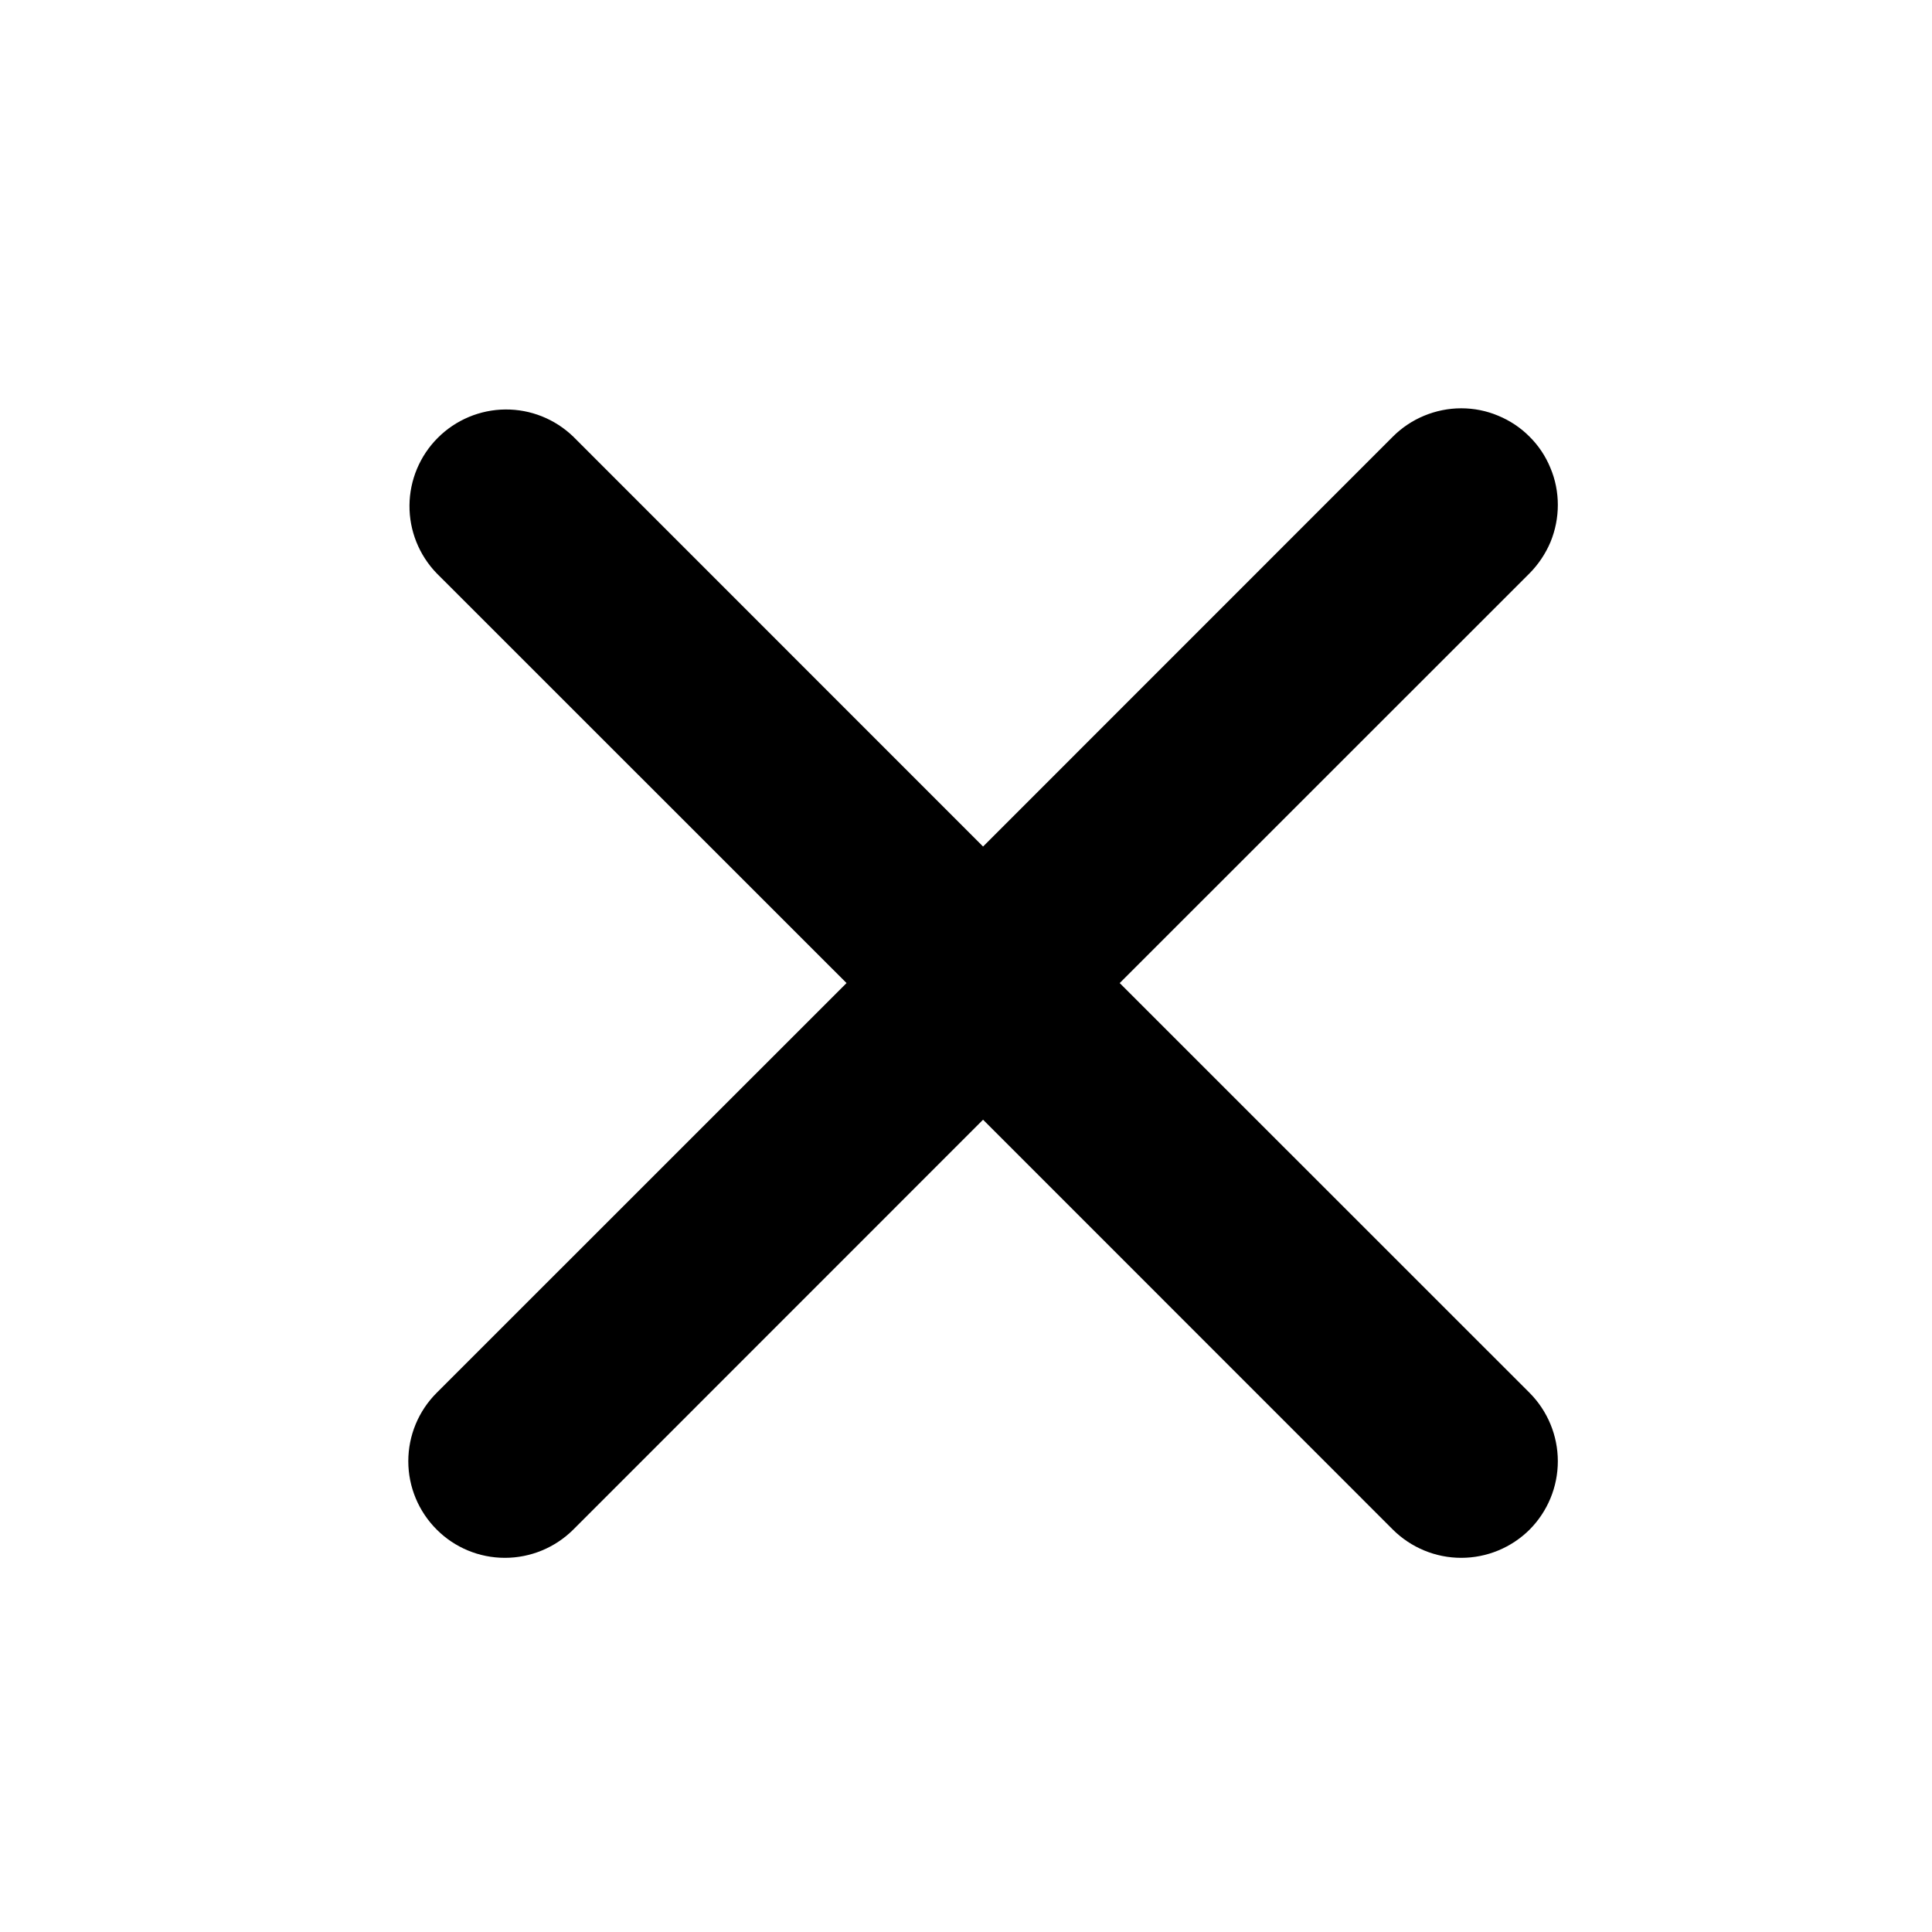
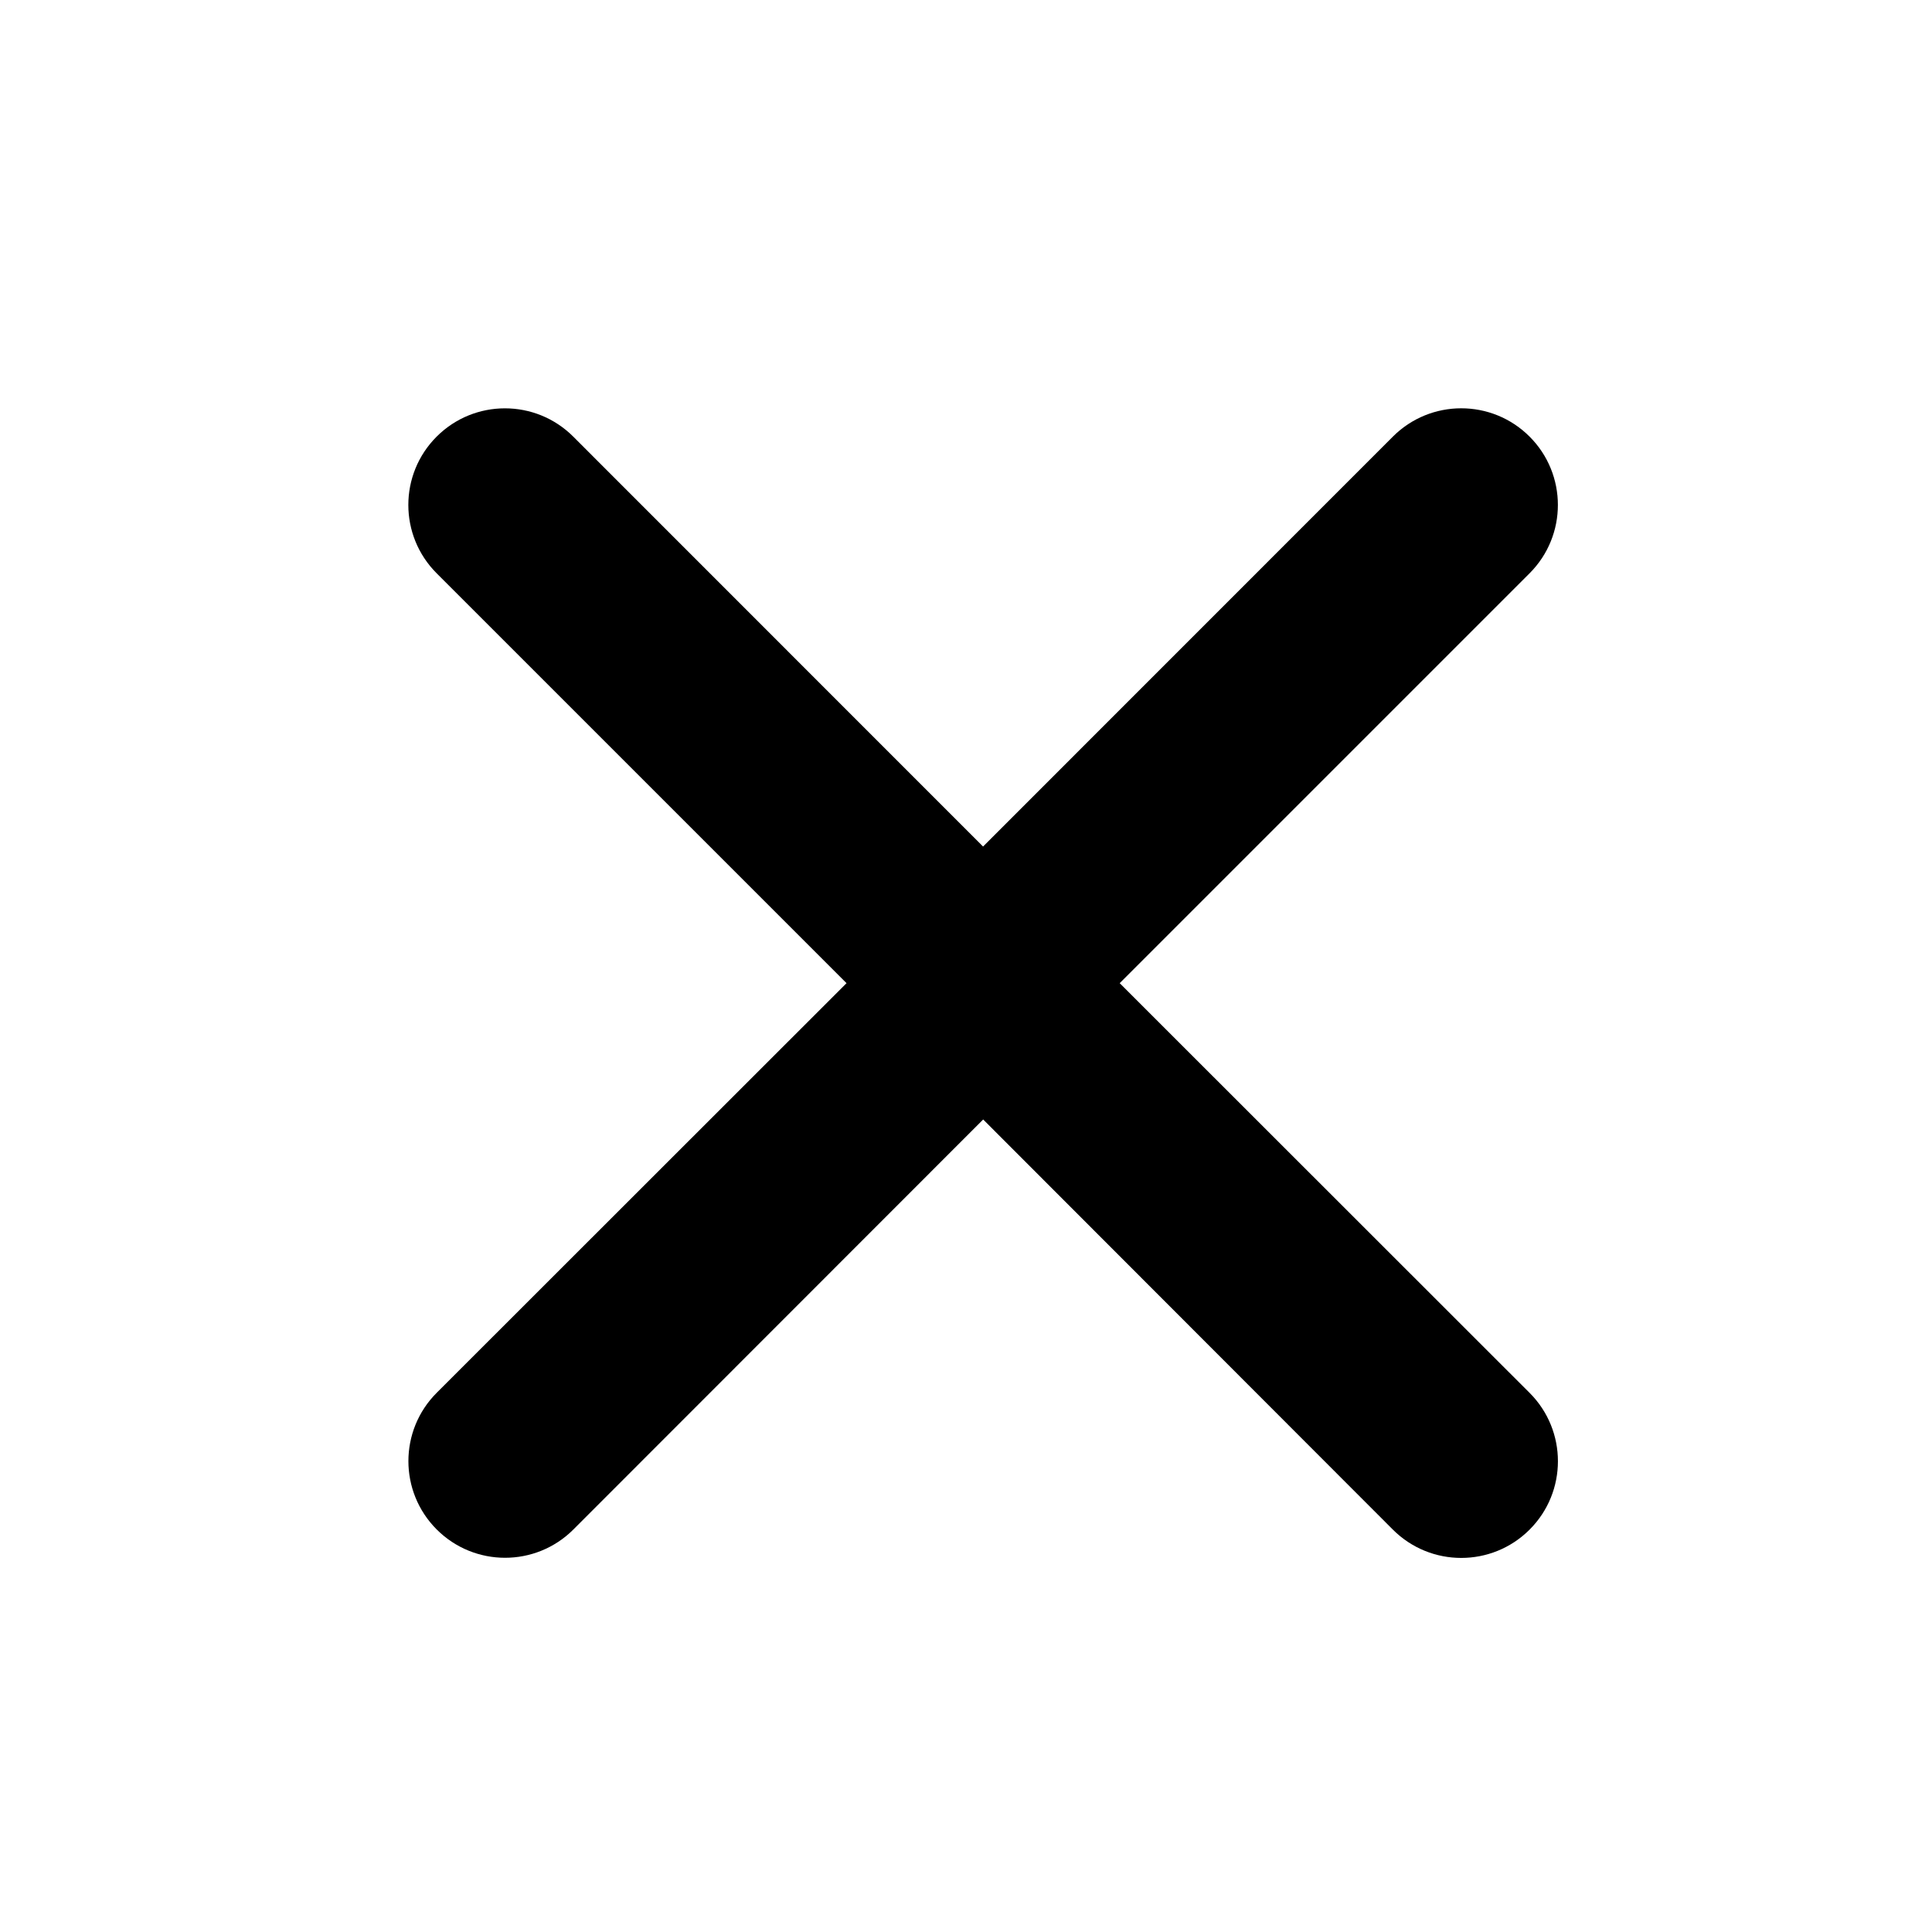
<svg xmlns="http://www.w3.org/2000/svg" viewBox="0 0 18 18">
-   <path d="M10.432 9.159L14.251 12.977C14.419 13.146 14.514 13.375 14.514 13.614C14.514 13.853 14.419 14.082 14.251 14.251C14.082 14.419 13.853 14.514 13.614 14.514C13.375 14.514 13.146 14.419 12.977 14.251L9.159 10.432L5.341 14.251C5.172 14.419 4.943 14.514 4.704 14.514C4.465 14.514 4.236 14.419 4.068 14.25C3.899 14.081 3.804 13.852 3.804 13.614C3.804 13.375 3.899 13.146 4.068 12.977L7.887 9.159L4.068 5.341C3.904 5.171 3.813 4.944 3.815 4.708C3.817 4.472 3.912 4.246 4.079 4.079C4.246 3.912 4.472 3.817 4.708 3.815C4.944 3.813 5.171 3.904 5.341 4.068L9.159 7.887L12.977 4.068C13.061 3.984 13.16 3.918 13.269 3.873C13.378 3.828 13.495 3.804 13.614 3.804C13.732 3.804 13.849 3.827 13.958 3.873C14.067 3.918 14.167 3.984 14.25 4.068C14.334 4.151 14.4 4.25 14.445 4.36C14.491 4.469 14.514 4.586 14.514 4.704C14.514 4.822 14.491 4.939 14.446 5.049C14.4 5.158 14.334 5.257 14.251 5.341L10.432 9.159Z" />
+   <path d="m10.432 9.16 3.819 3.817a.9.9 0 1 1-1.274 1.274L9.16 10.43l-3.818 3.82a.9.9 0 0 1-1.273-1.274L7.887 9.16 4.068 5.341a.9.9 0 0 1 1.273-1.273l3.818 3.819 3.818-3.819a.9.9 0 0 1 1.274 1.273z" />
</svg>
